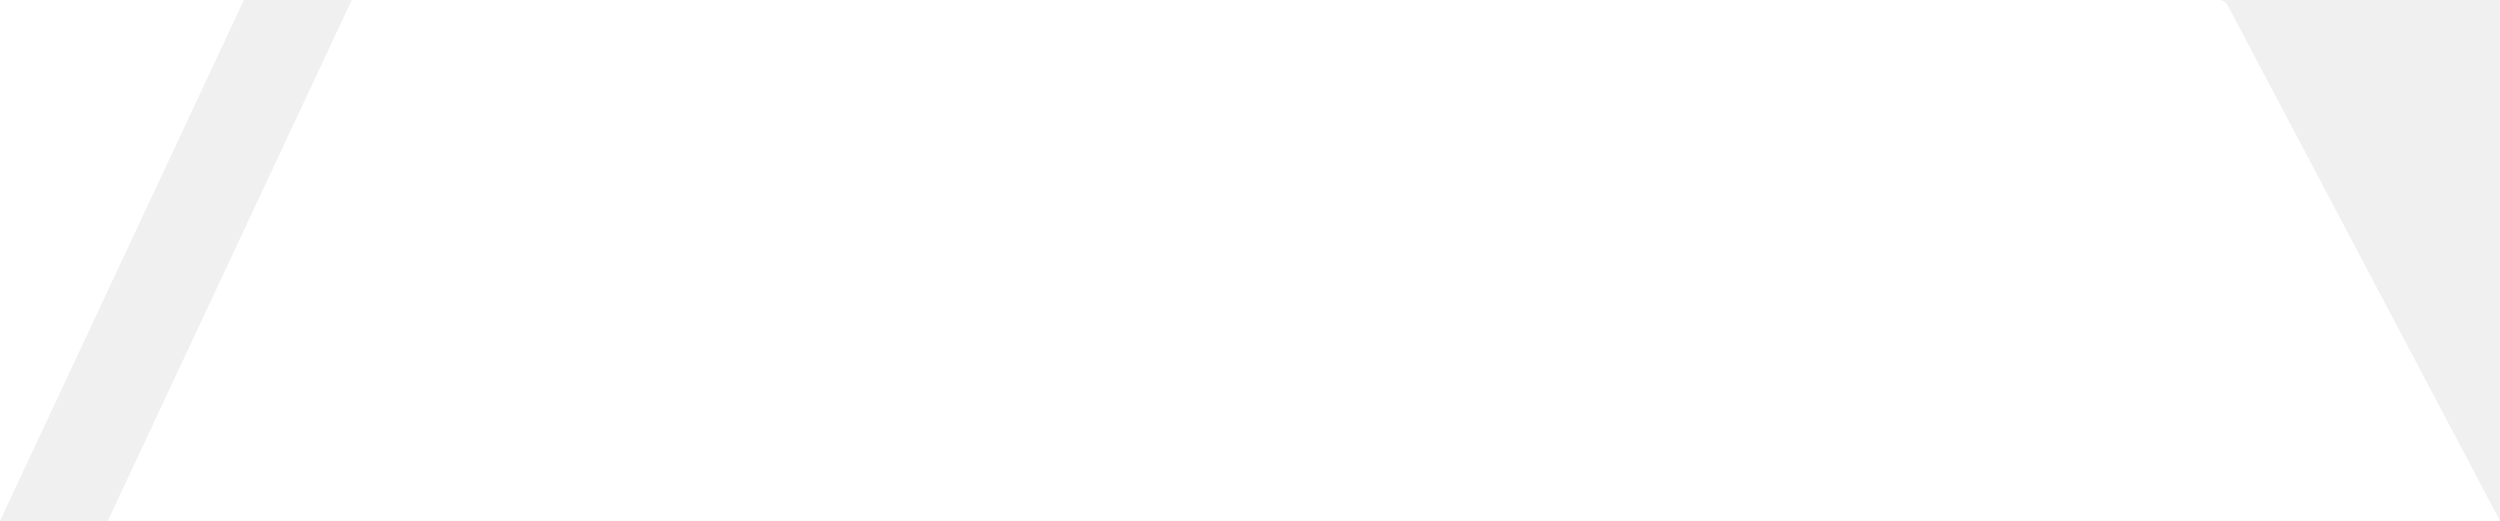
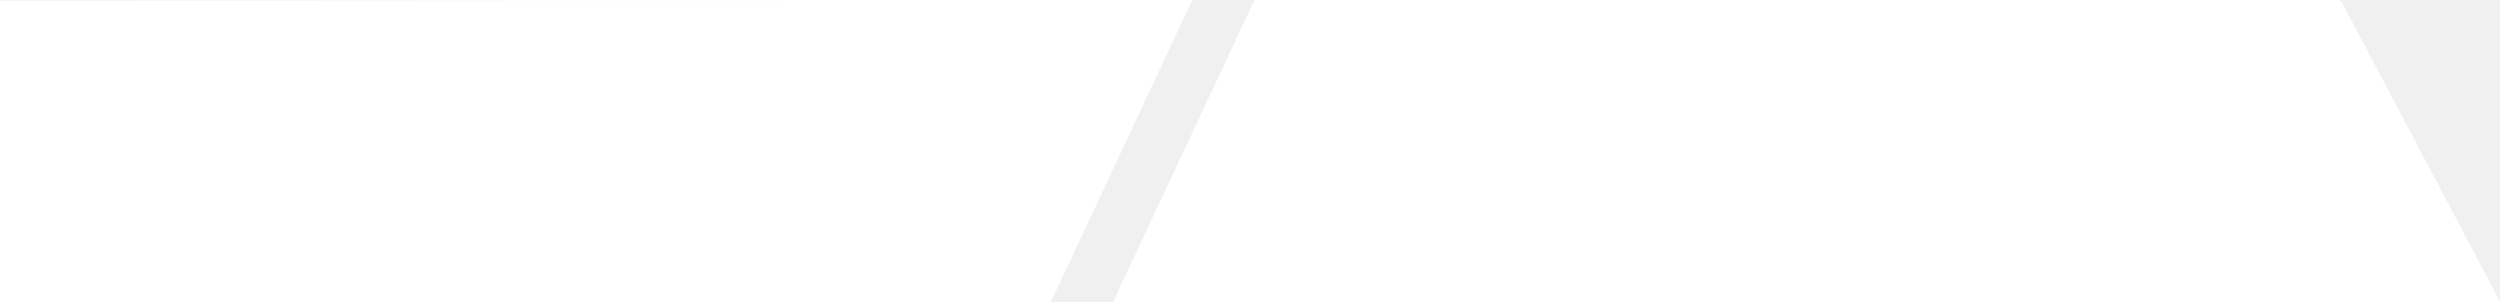
- <svg xmlns="http://www.w3.org/2000/svg" width="960" height="200" fill="none">
-   <path d="M0 200V0h93.67L0 200zM41.405 200H960L855.459 2.131A4 4 0 00851.922 0H135.075l-93.67 200z" fill="#fff" />
+ <svg xmlns="http://www.w3.org/2000/svg" width="1656" height="200" fill="none">
+   <path d="M696 200H-.5V.574L789.67 0 696 200zm41.405 0H1656L1551.46 2.131a4.018 4.018 0 00-1.47-1.557 4.03 4.03 0 00-2.07-.574H831.075l-93.67 200z" fill="#fff" />
+   <path d="M696 200H-.5V.574L789.67 0 696 200zm41.405 0H1656L1551.46 2.131a4.018 4.018 0 00-1.47-1.557 4.03 4.03 0 00-2.07-.574H831.075l-93.67 200z" fill="#fff" />
</svg>
